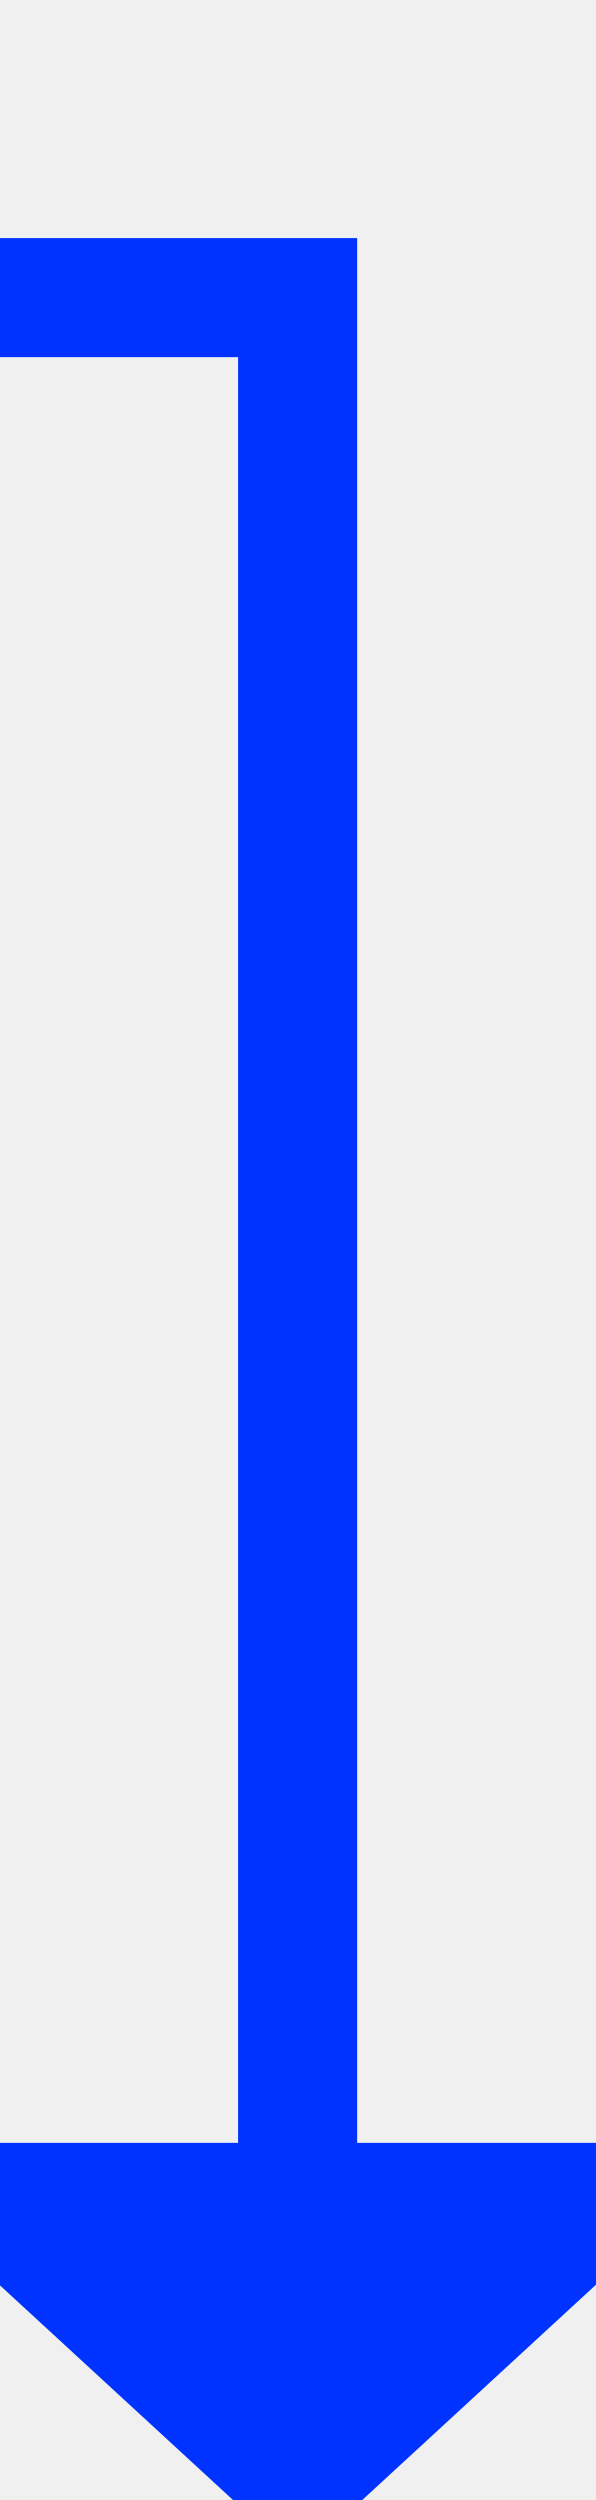
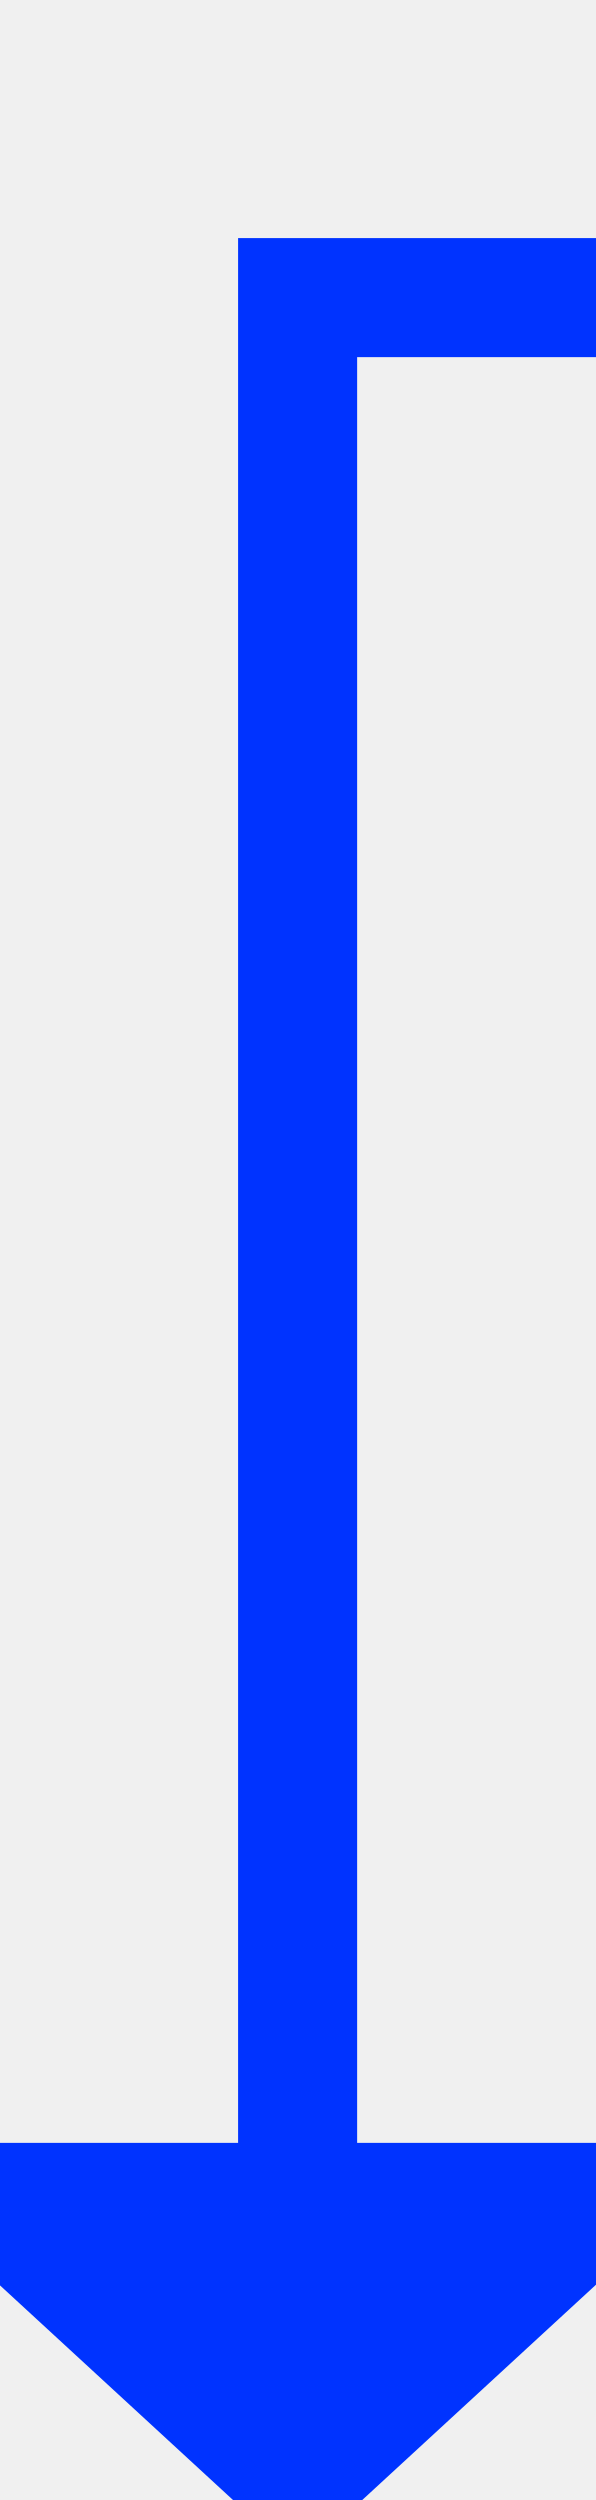
- <svg xmlns="http://www.w3.org/2000/svg" version="1.1" width="10px" height="42px" preserveAspectRatio="xMidYMin meet" viewBox="737 592  8 42">
+ <svg xmlns="http://www.w3.org/2000/svg" version="1.1" width="10px" height="42px" preserveAspectRatio="xMidYMin meet" viewBox="581 592  8 42">
  <defs>
-     <mask fill="white" id="clip171">
-       <path d="M 682 583  L 716 583  L 716 611  L 682 611  Z M 656 557  L 751 557  L 751 644  L 656 644  Z " fill-rule="evenodd" />
+     <mask fill="white" id="clip363">
+       <path d="M 606 583  L 640 583  L 640 611  L 606 611  Z M 575 557  L 662 557  L 662 644  L 575 644  Z " fill-rule="evenodd" />
    </mask>
  </defs>
-   <path d="M 659 557  L 659 597  L 741 597  L 741 629  " stroke-width="2" stroke="#0033ff" fill="none" mask="url(#clip171)" />
-   <path d="M 733.4 628  L 741 635  L 748.6 628  L 733.4 628  Z " fill-rule="nonzero" fill="#0033ff" stroke="none" mask="url(#clip171)" />
+   <path d="M 659 557  L 659 597  L 585 597  L 585 629  " stroke-width="2" stroke="#0033ff" fill="none" mask="url(#clip363)" />
+   <path d="M 577.4 628  L 585 635  L 592.6 628  L 577.4 628  Z " fill-rule="nonzero" fill="#0033ff" stroke="none" mask="url(#clip363)" />
</svg>
